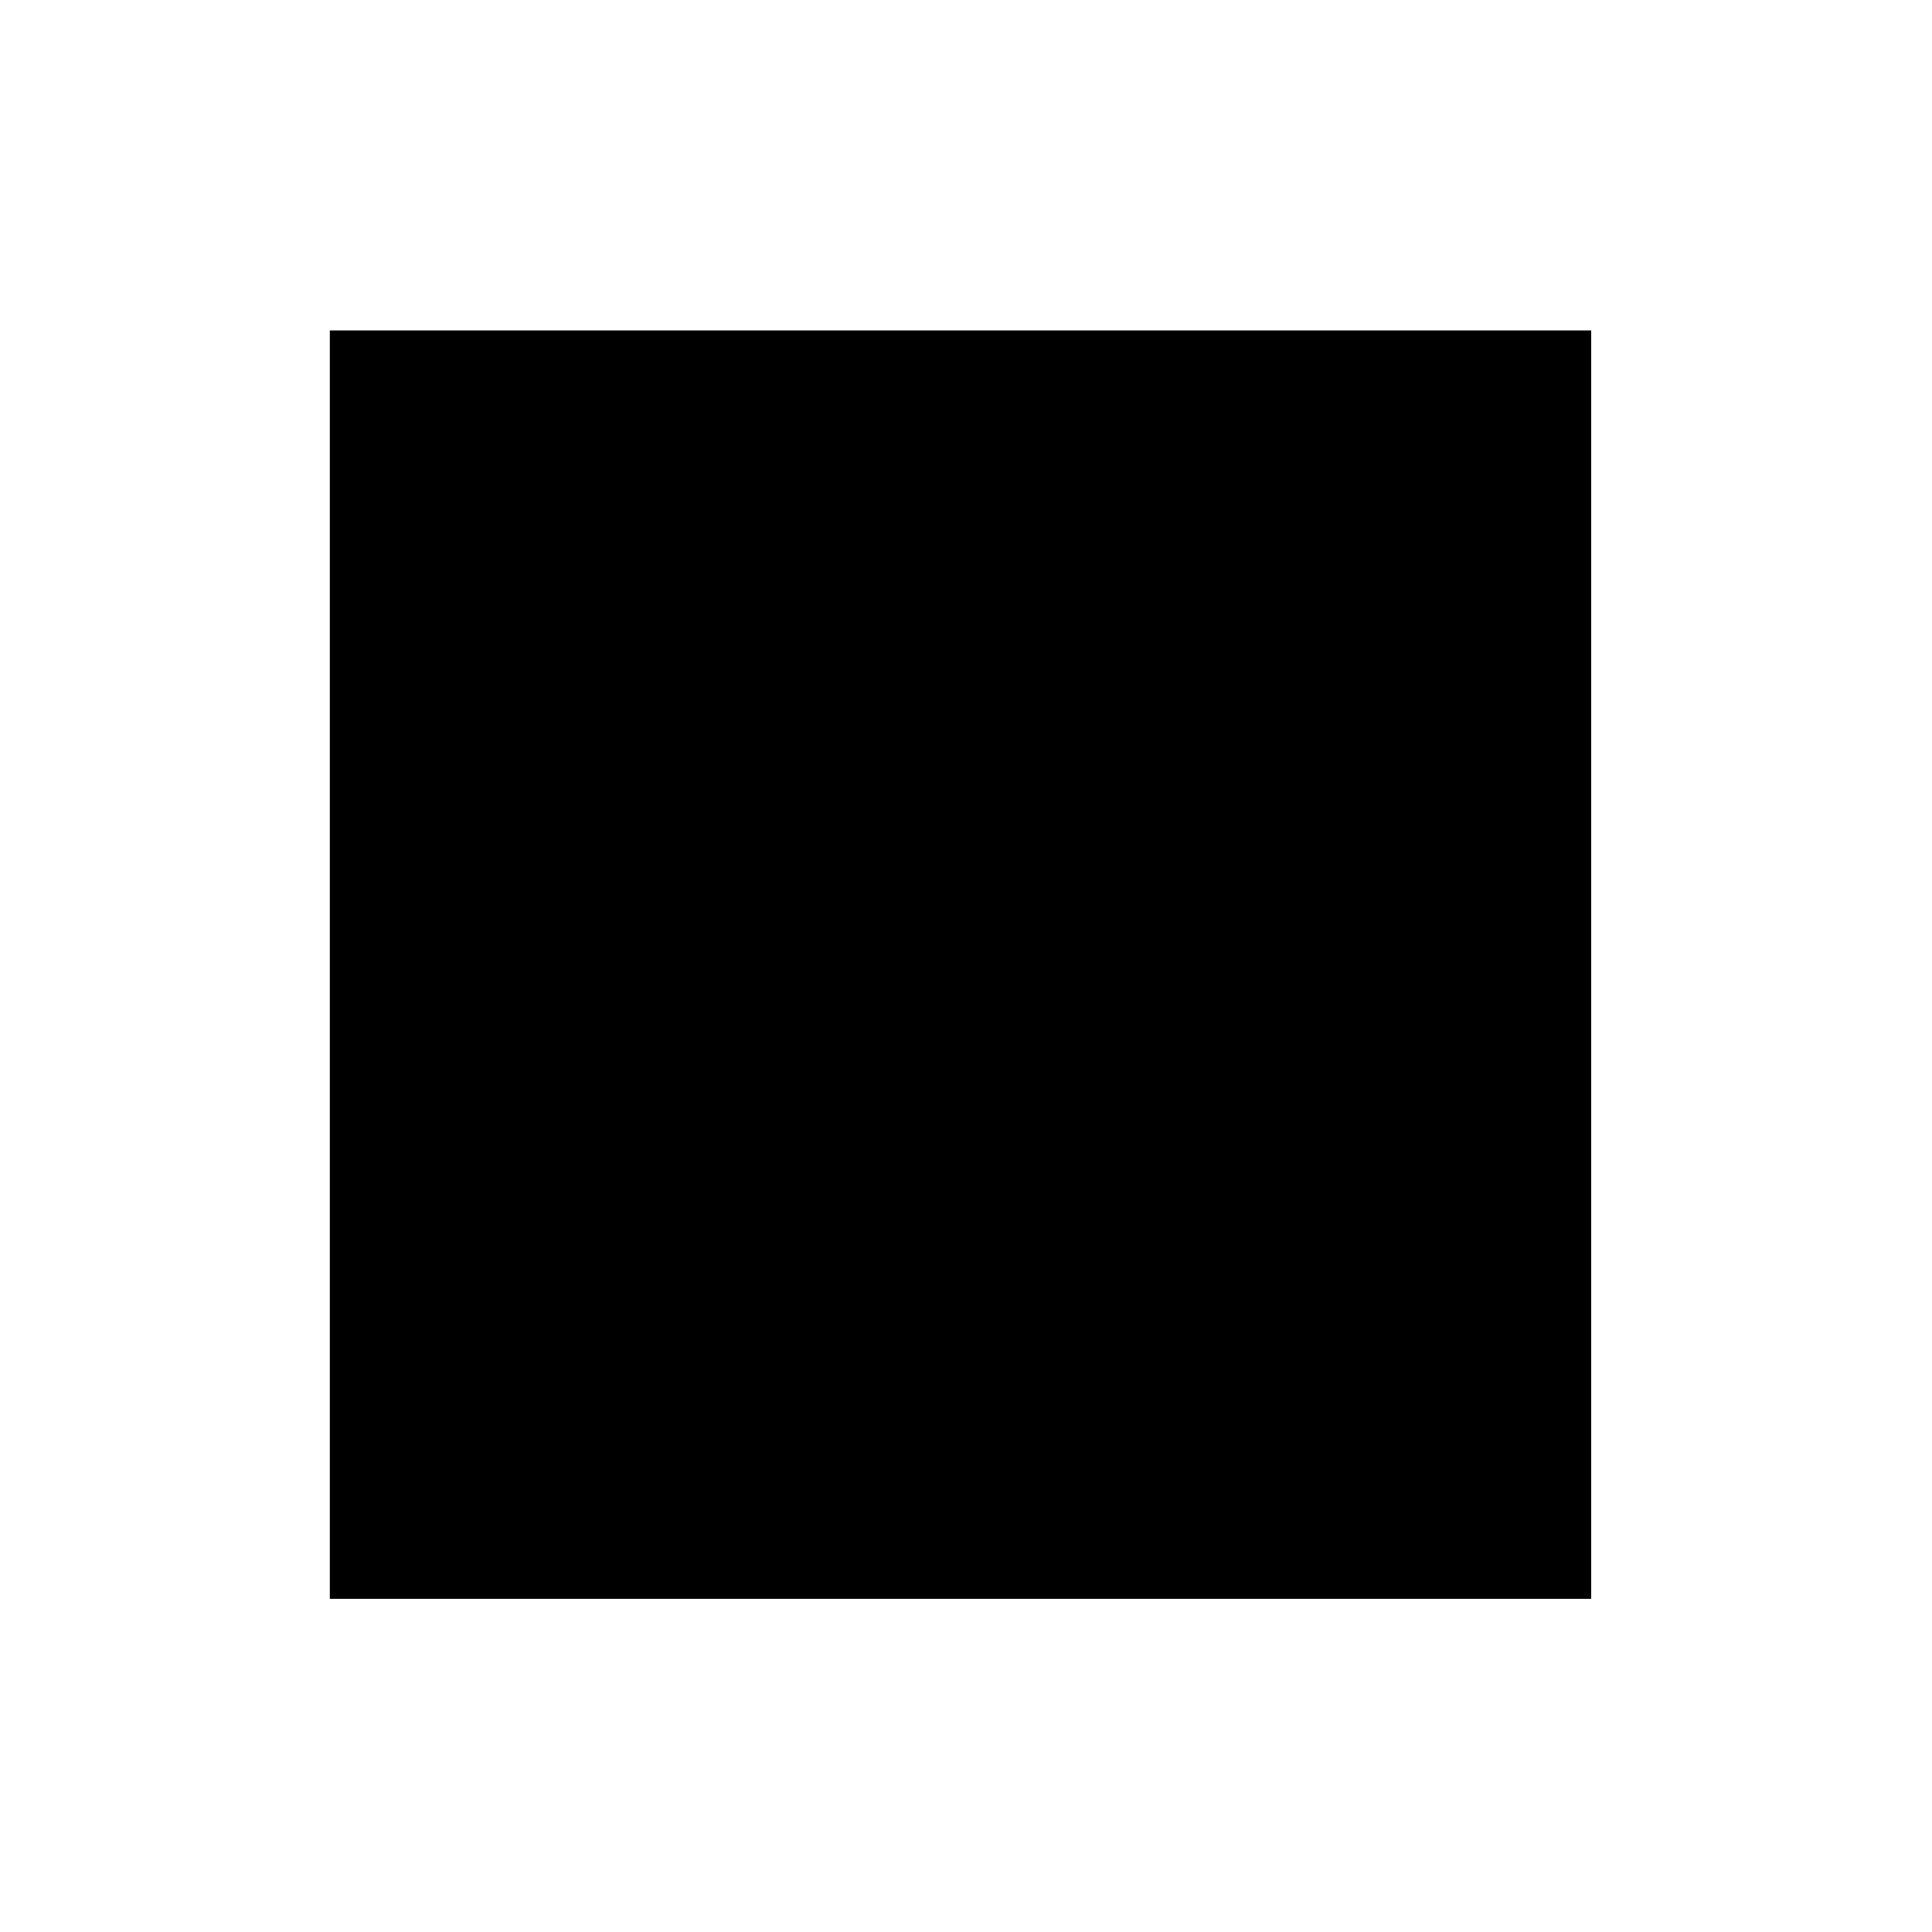
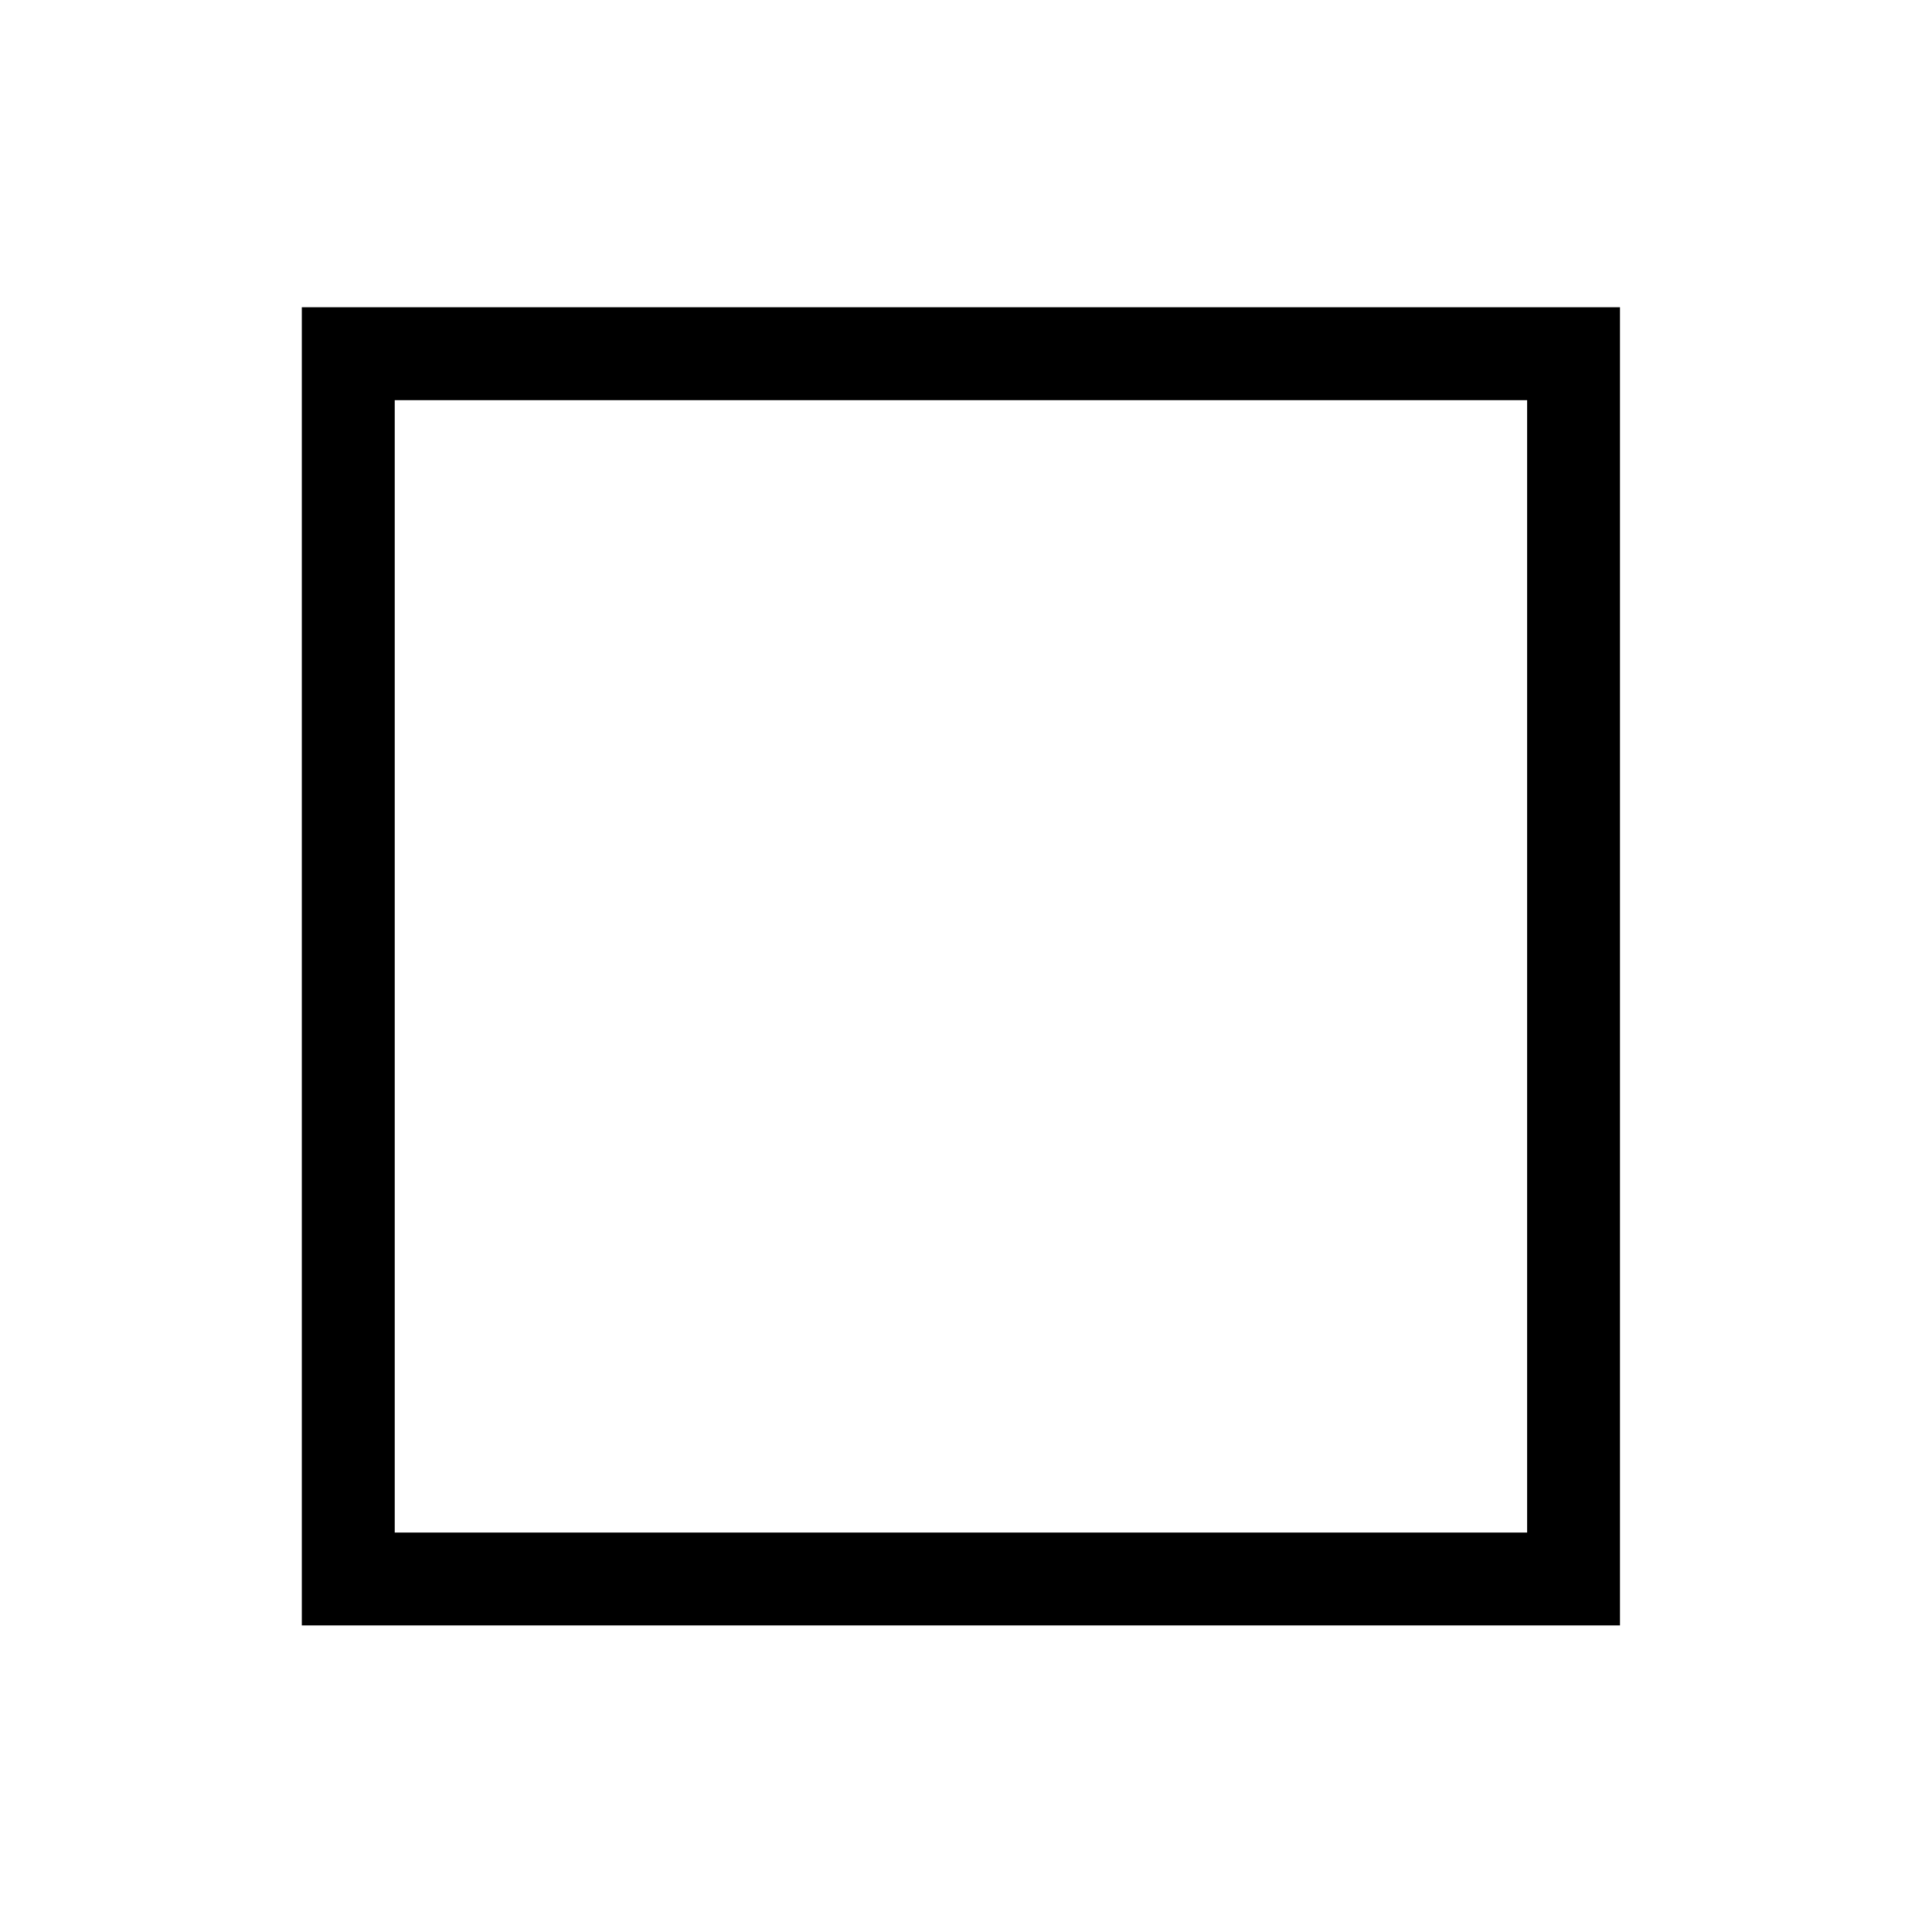
<svg xmlns="http://www.w3.org/2000/svg" xmlns:xlink="http://www.w3.org/1999/xlink" version="1.1" id="Layer_1" x="0px" y="0px" width="32px" height="32px" viewBox="0 0 32 32" enable-background="new 0 0 32 32" xml:space="preserve">
  <g>
    <defs>
      <rect id="SVGID_1_" width="32" height="32" />
    </defs>
    <clipPath id="SVGID_2_">
      <use xlink:href="#SVGID_1_" overflow="visible" />
    </clipPath>
-     <rect x="5.463" y="5.473" clip-path="url(#SVGID_2_)" width="20.892" height="21.009" />
+     <path clip-path="url(#SVGID_2_)" d="M26.833,26.922H4.999V5.089h21.833V26.922z M25.294,6.628H6.538v18.756h18.756V6.628z" />
  </g>
</svg>
